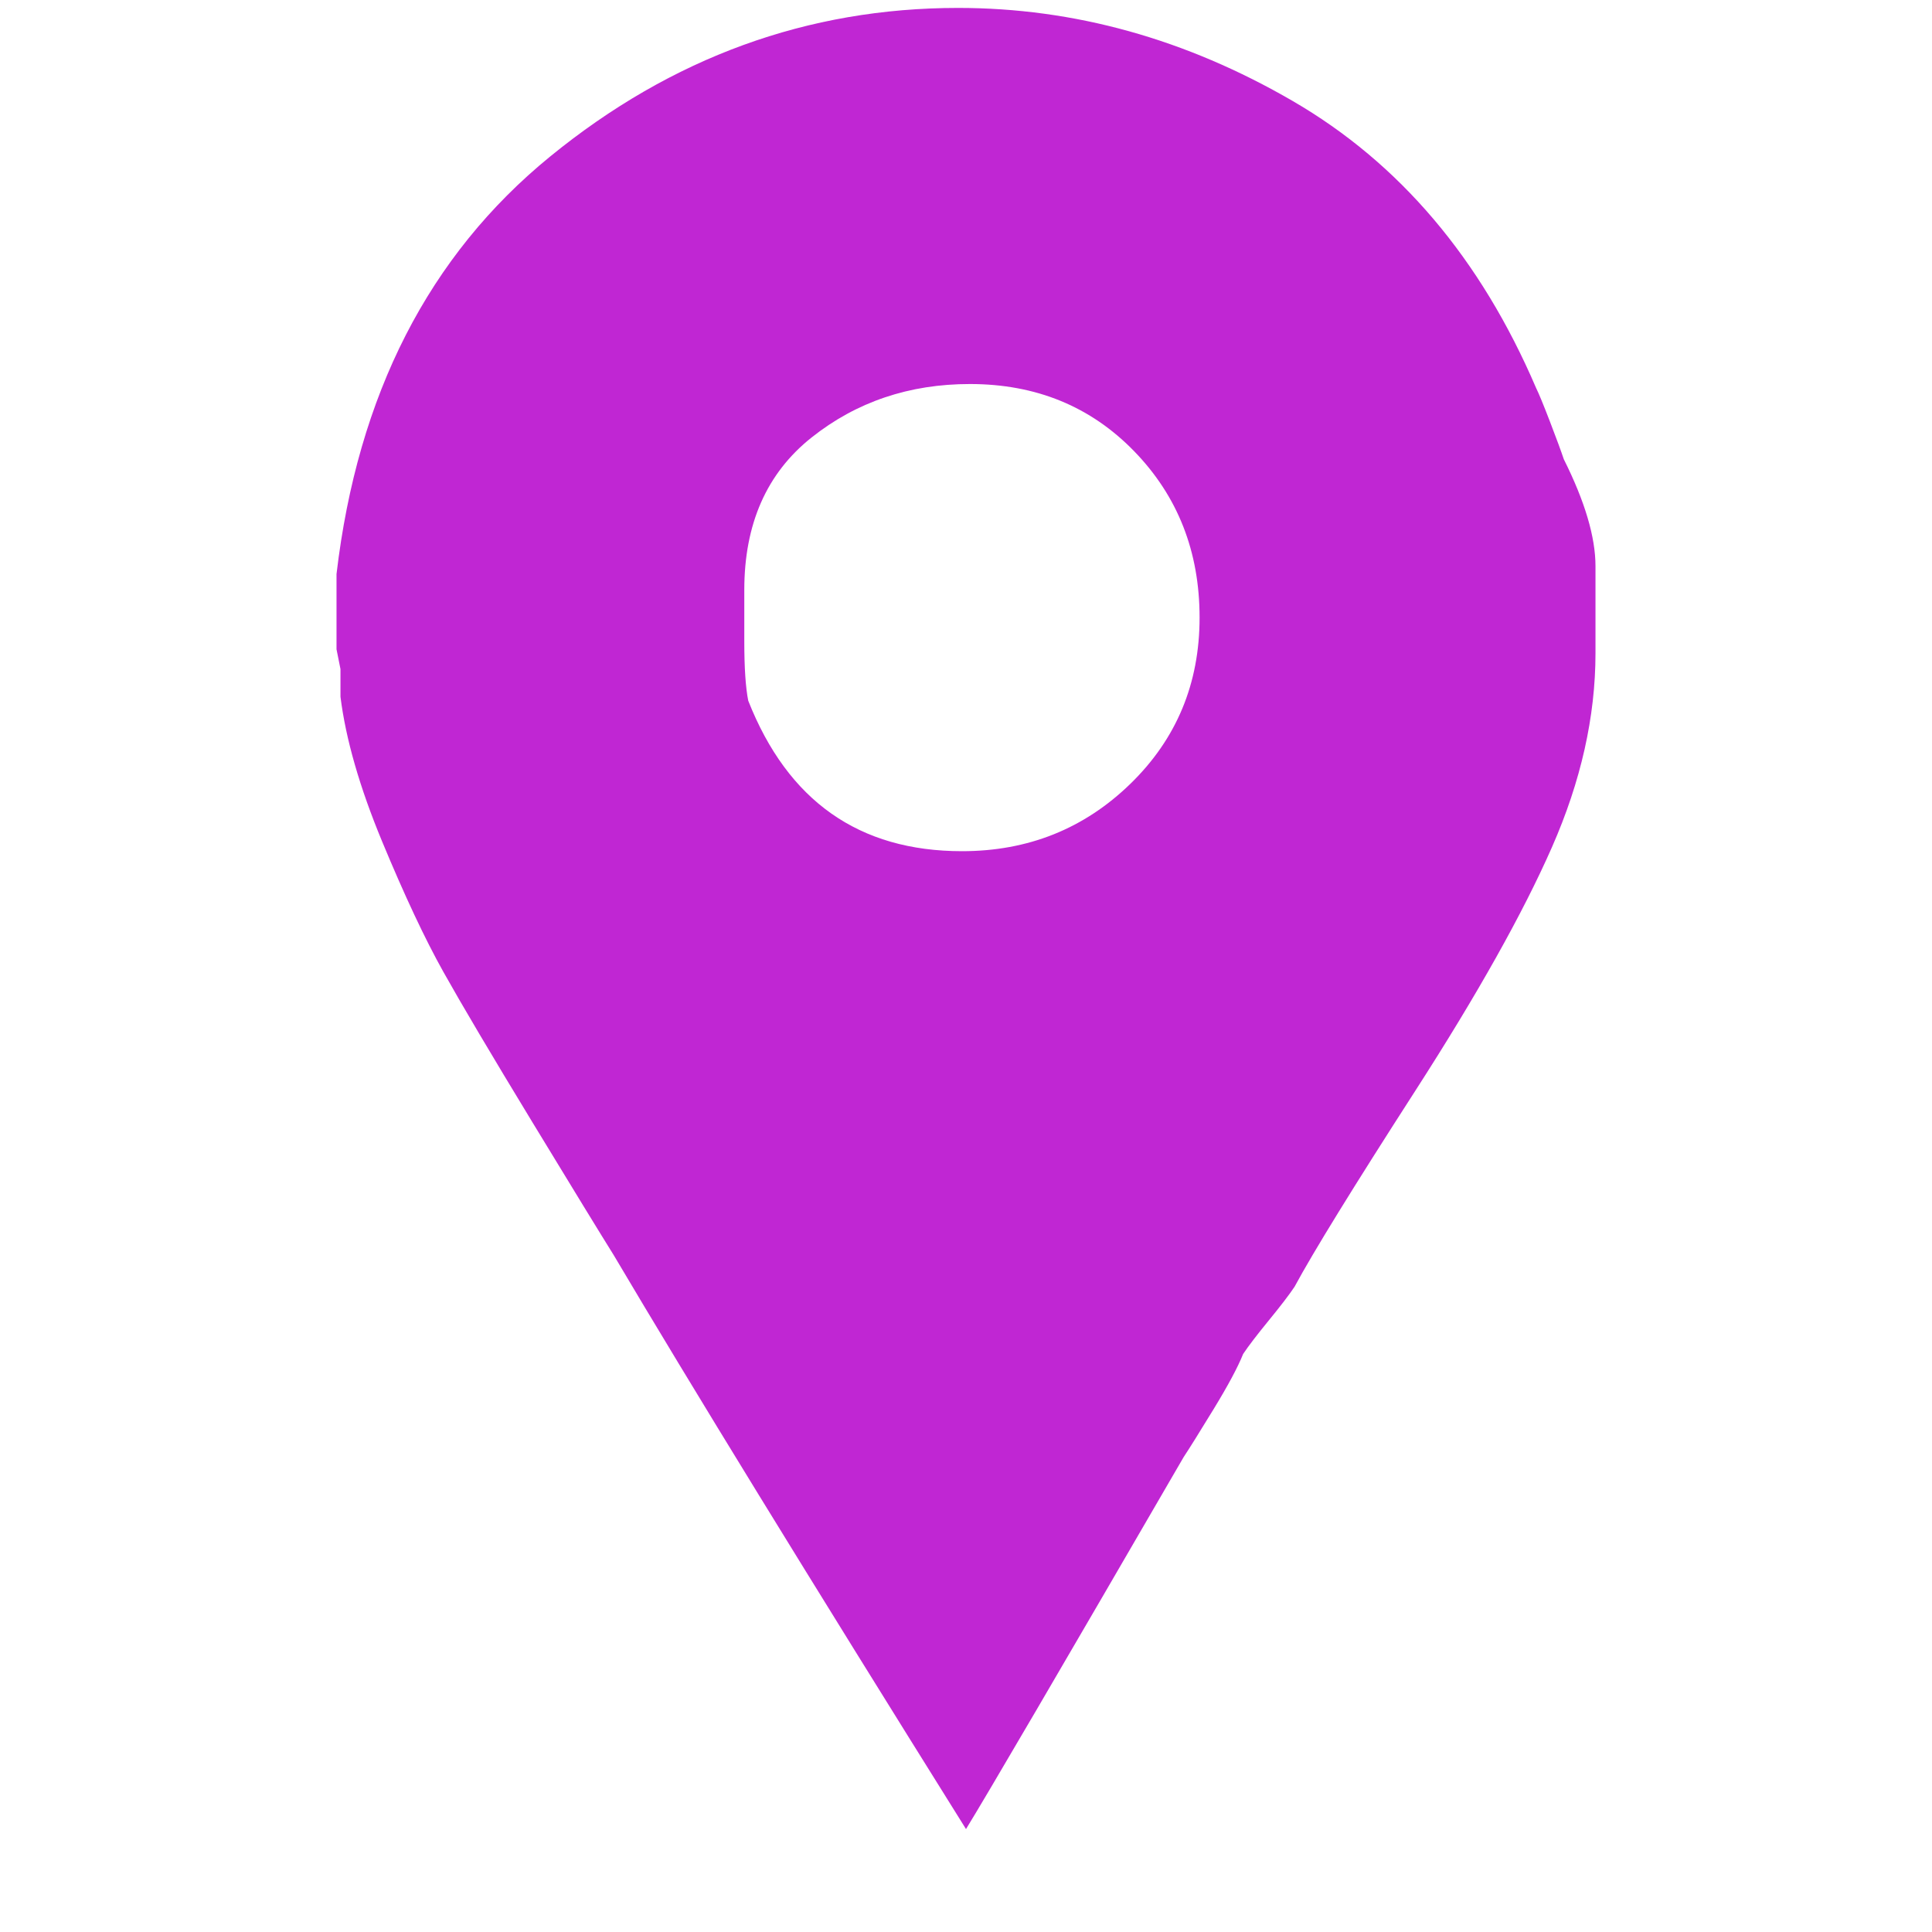
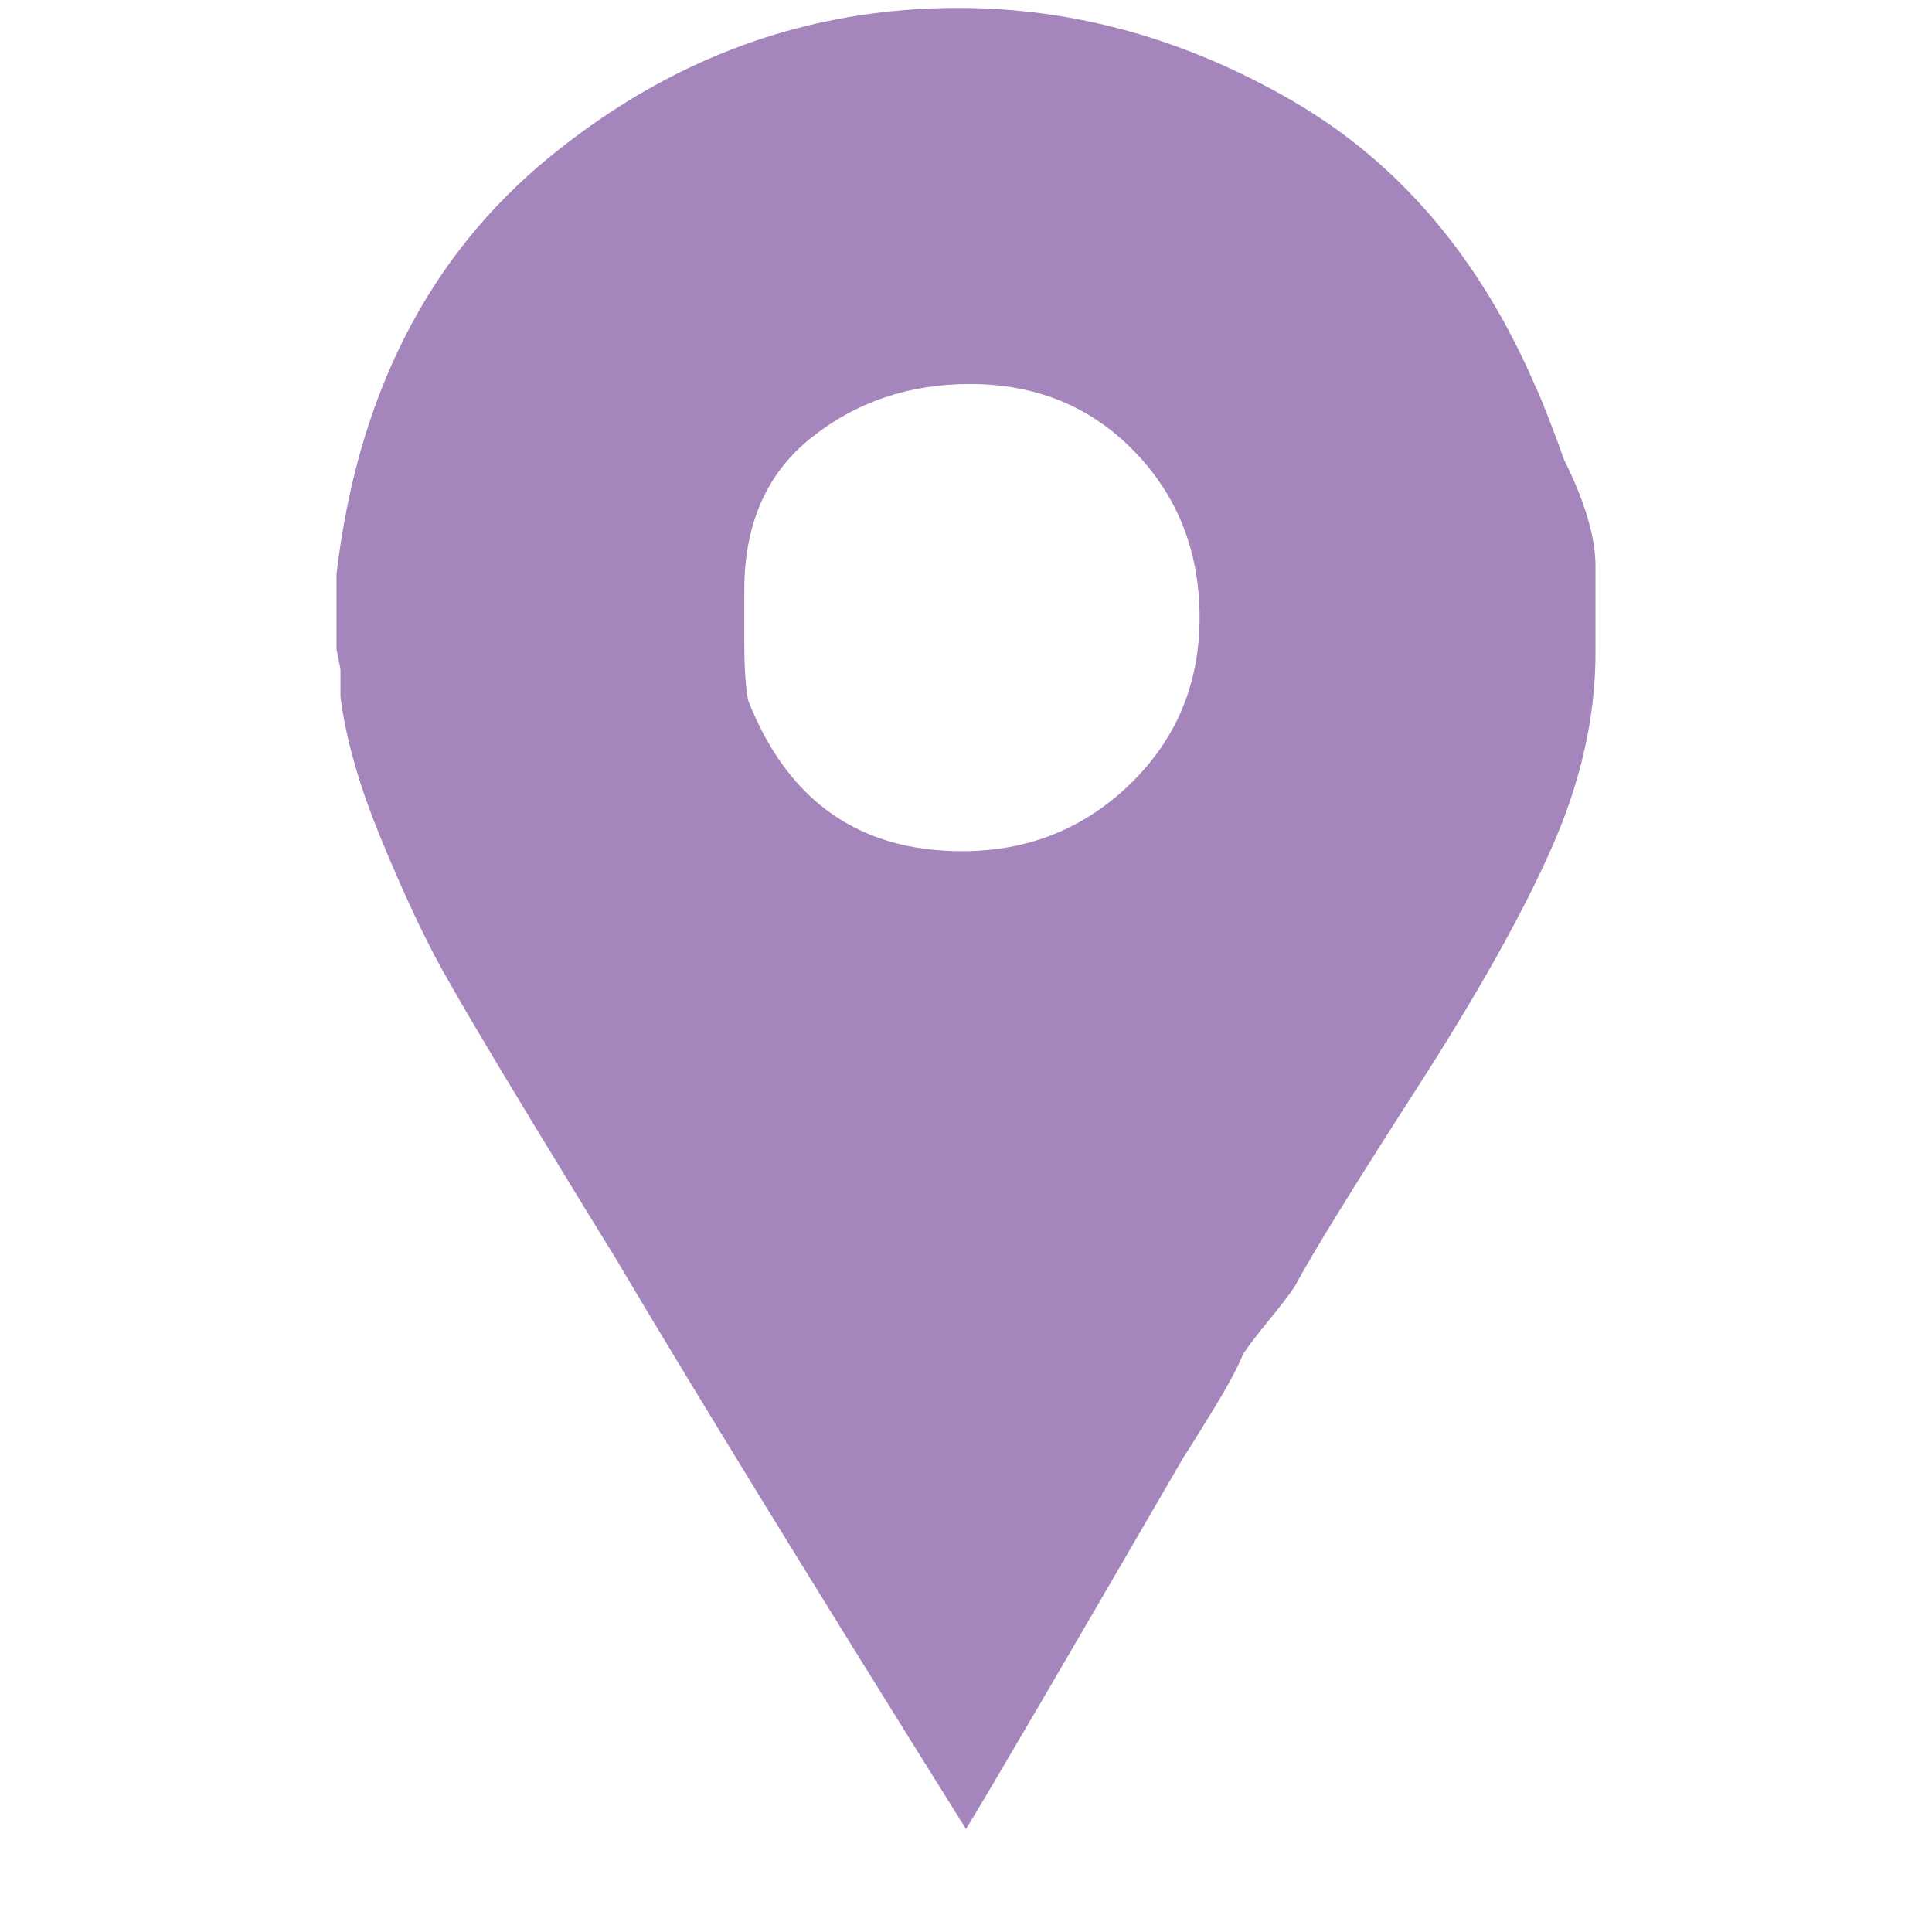
<svg xmlns="http://www.w3.org/2000/svg" width="30" height="30" viewBox="0 0 320 488">
-   <path fill="#c026d3" d="M311 116q-1-3-3.5-9.5T304 98q-21-49-61.5-72.5T158 2Q101 2 55 39.5T1 145v19l1 5v7q2 16 10.5 36.5t15.5 33t22.5 38T71 317q29 49 89 145q8-13 55-94q2-3 7.5-12t7.5-14q2-3 6.5-8.5t6.5-8.5q7-13 30.5-49.5T308 214t11-49v-22q0-11-8-27m-152 99q-39 0-54-38q-1-5-1-15v-13q0-25 17-38.5T161 97q25 0 41.5 17t16.5 42t-17.5 42t-42.5 17" />
+   <path fill="#a586bc" d="M311 116q-1-3-3.5-9.5T304 98q-21-49-61.5-72.5T158 2Q101 2 55 39.5T1 145v19l1 5v7q2 16 10.5 36.5t15.5 33t22.5 38T71 317q29 49 89 145q8-13 55-94q2-3 7.5-12t7.5-14q2-3 6.5-8.5t6.5-8.5q7-13 30.5-49.5T308 214t11-49v-22q0-11-8-27m-152 99q-39 0-54-38q-1-5-1-15v-13q0-25 17-38.5T161 97q25 0 41.5 17t16.5 42t-17.5 42t-42.5 17" />
</svg>
